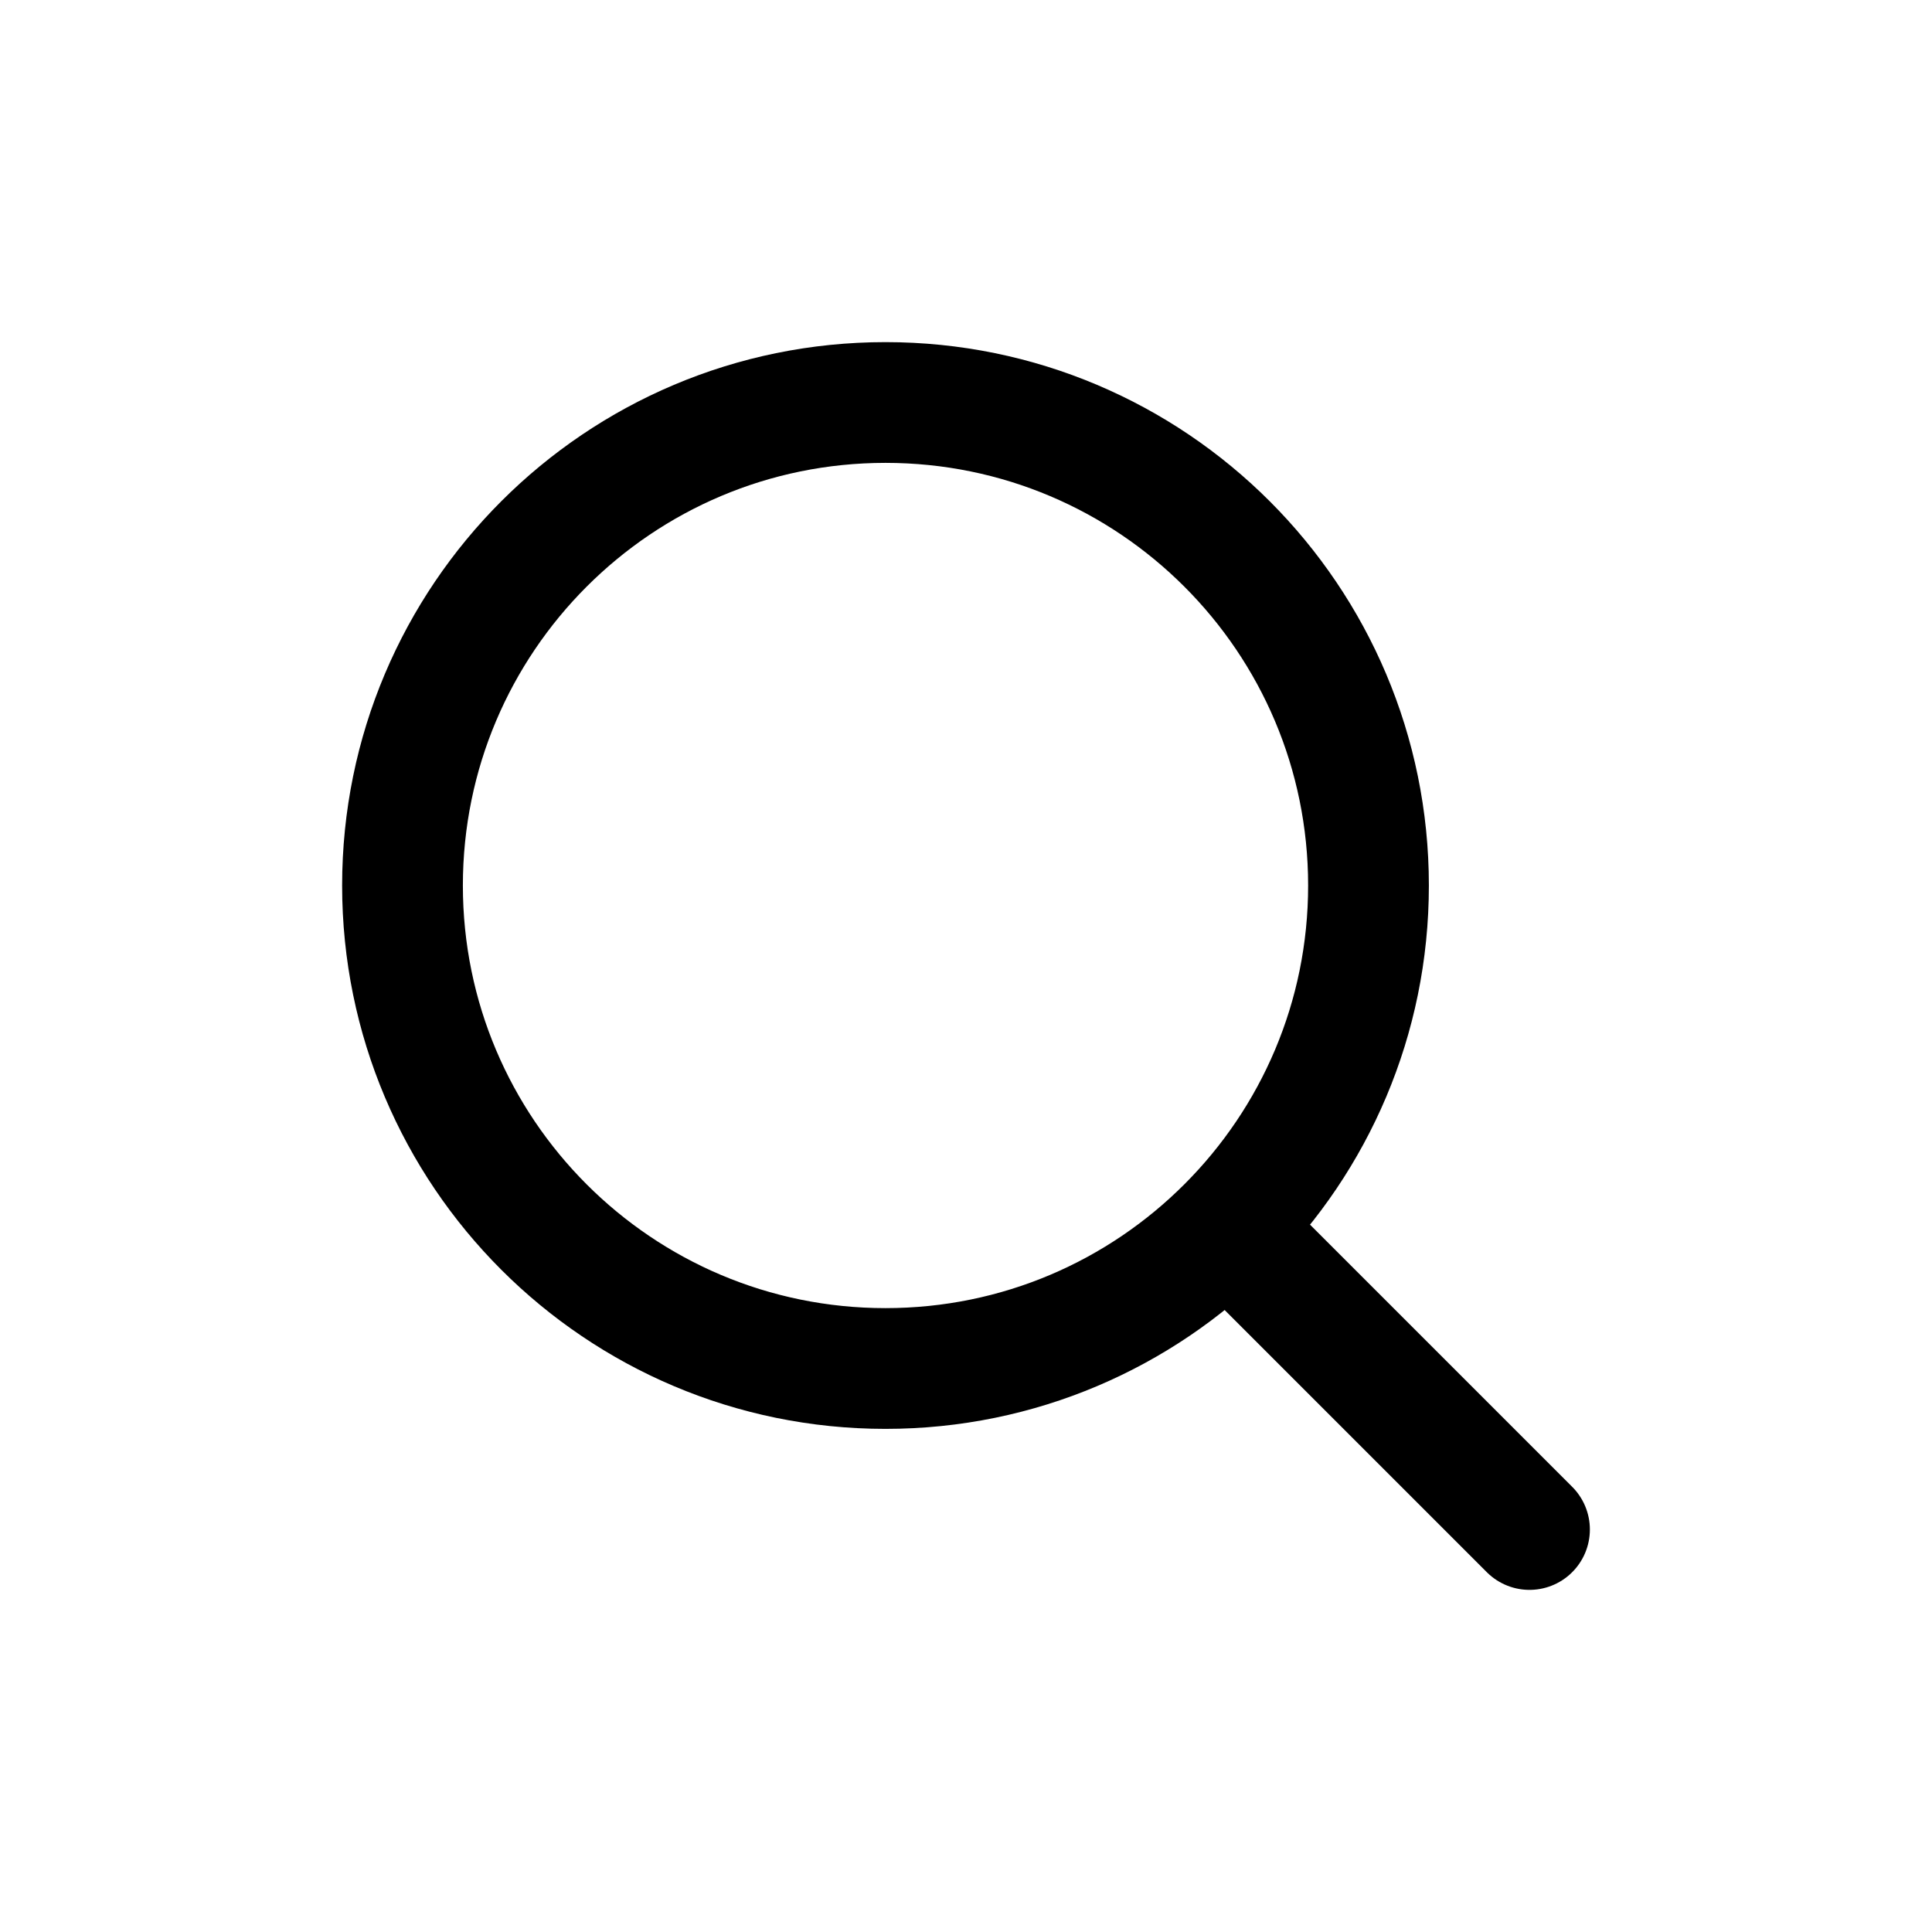
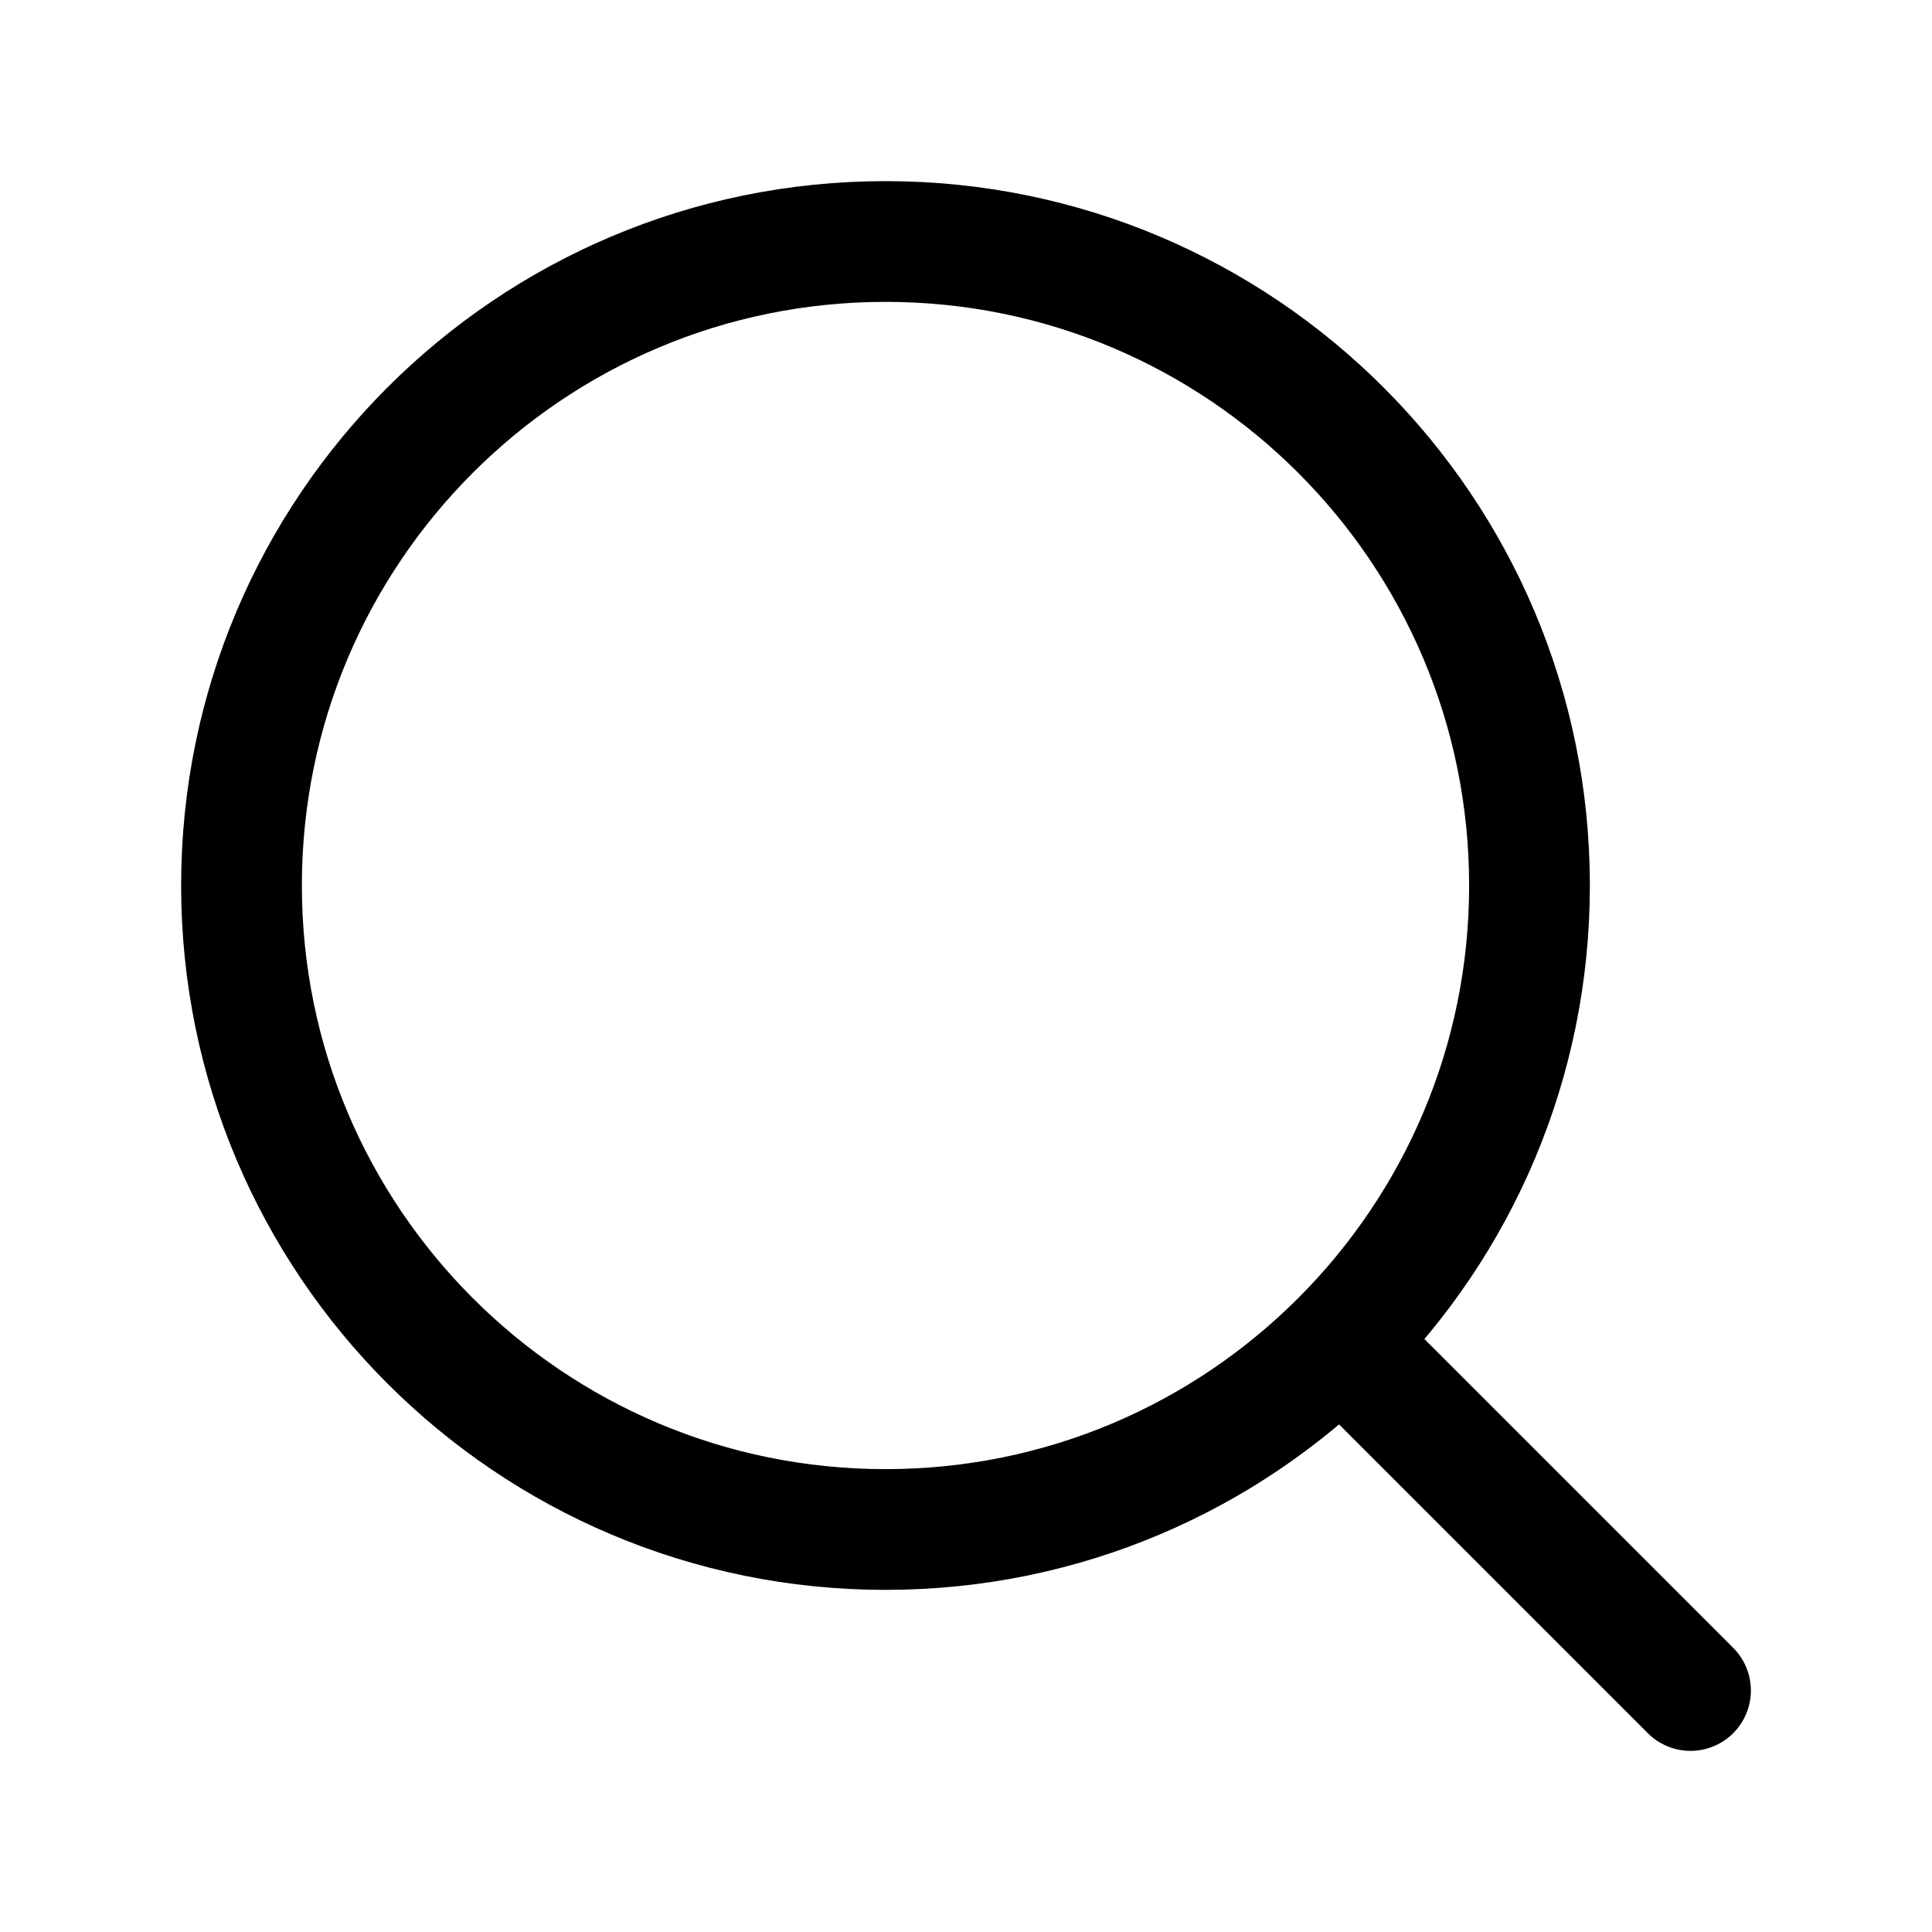
- <svg xmlns="http://www.w3.org/2000/svg" width="24" height="24" stroke-width="1.5" viewBox="0 0 24 24" fill="none">
-   <path d="M15.5 15.5L19 19" stroke="currentColor" stroke-linecap="round" stroke-linejoin="round" />
-   <path d="M5 11C5 14.314 7.686 17 11 17C12.66 17 14.162 16.326 15.248 15.237C16.331 14.152 17 12.654 17 11C17 7.686 14.314 5 11 5C7.686 5 5 7.686 5 11Z" stroke="currentColor" stroke-linecap="round" stroke-linejoin="round" />
+ <svg xmlns="http://www.w3.org/2000/svg" width="24" height="24" viewBox="0 0 24 24" stroke-width="1.5" fill="none">
+   <path d="M17 17L21 21" stroke="currentColor" stroke-linecap="round" stroke-linejoin="round" />
+   <path d="M3 11C3 15.418 6.582 19 11 19C13.213 19 15.216 18.102 16.664 16.649C18.108 15.202 19 13.205 19 11C19 6.582 15.418 3 11 3C6.582 3 3 6.582 3 11Z" stroke="currentColor" stroke-linecap="round" stroke-linejoin="round" />
</svg>
